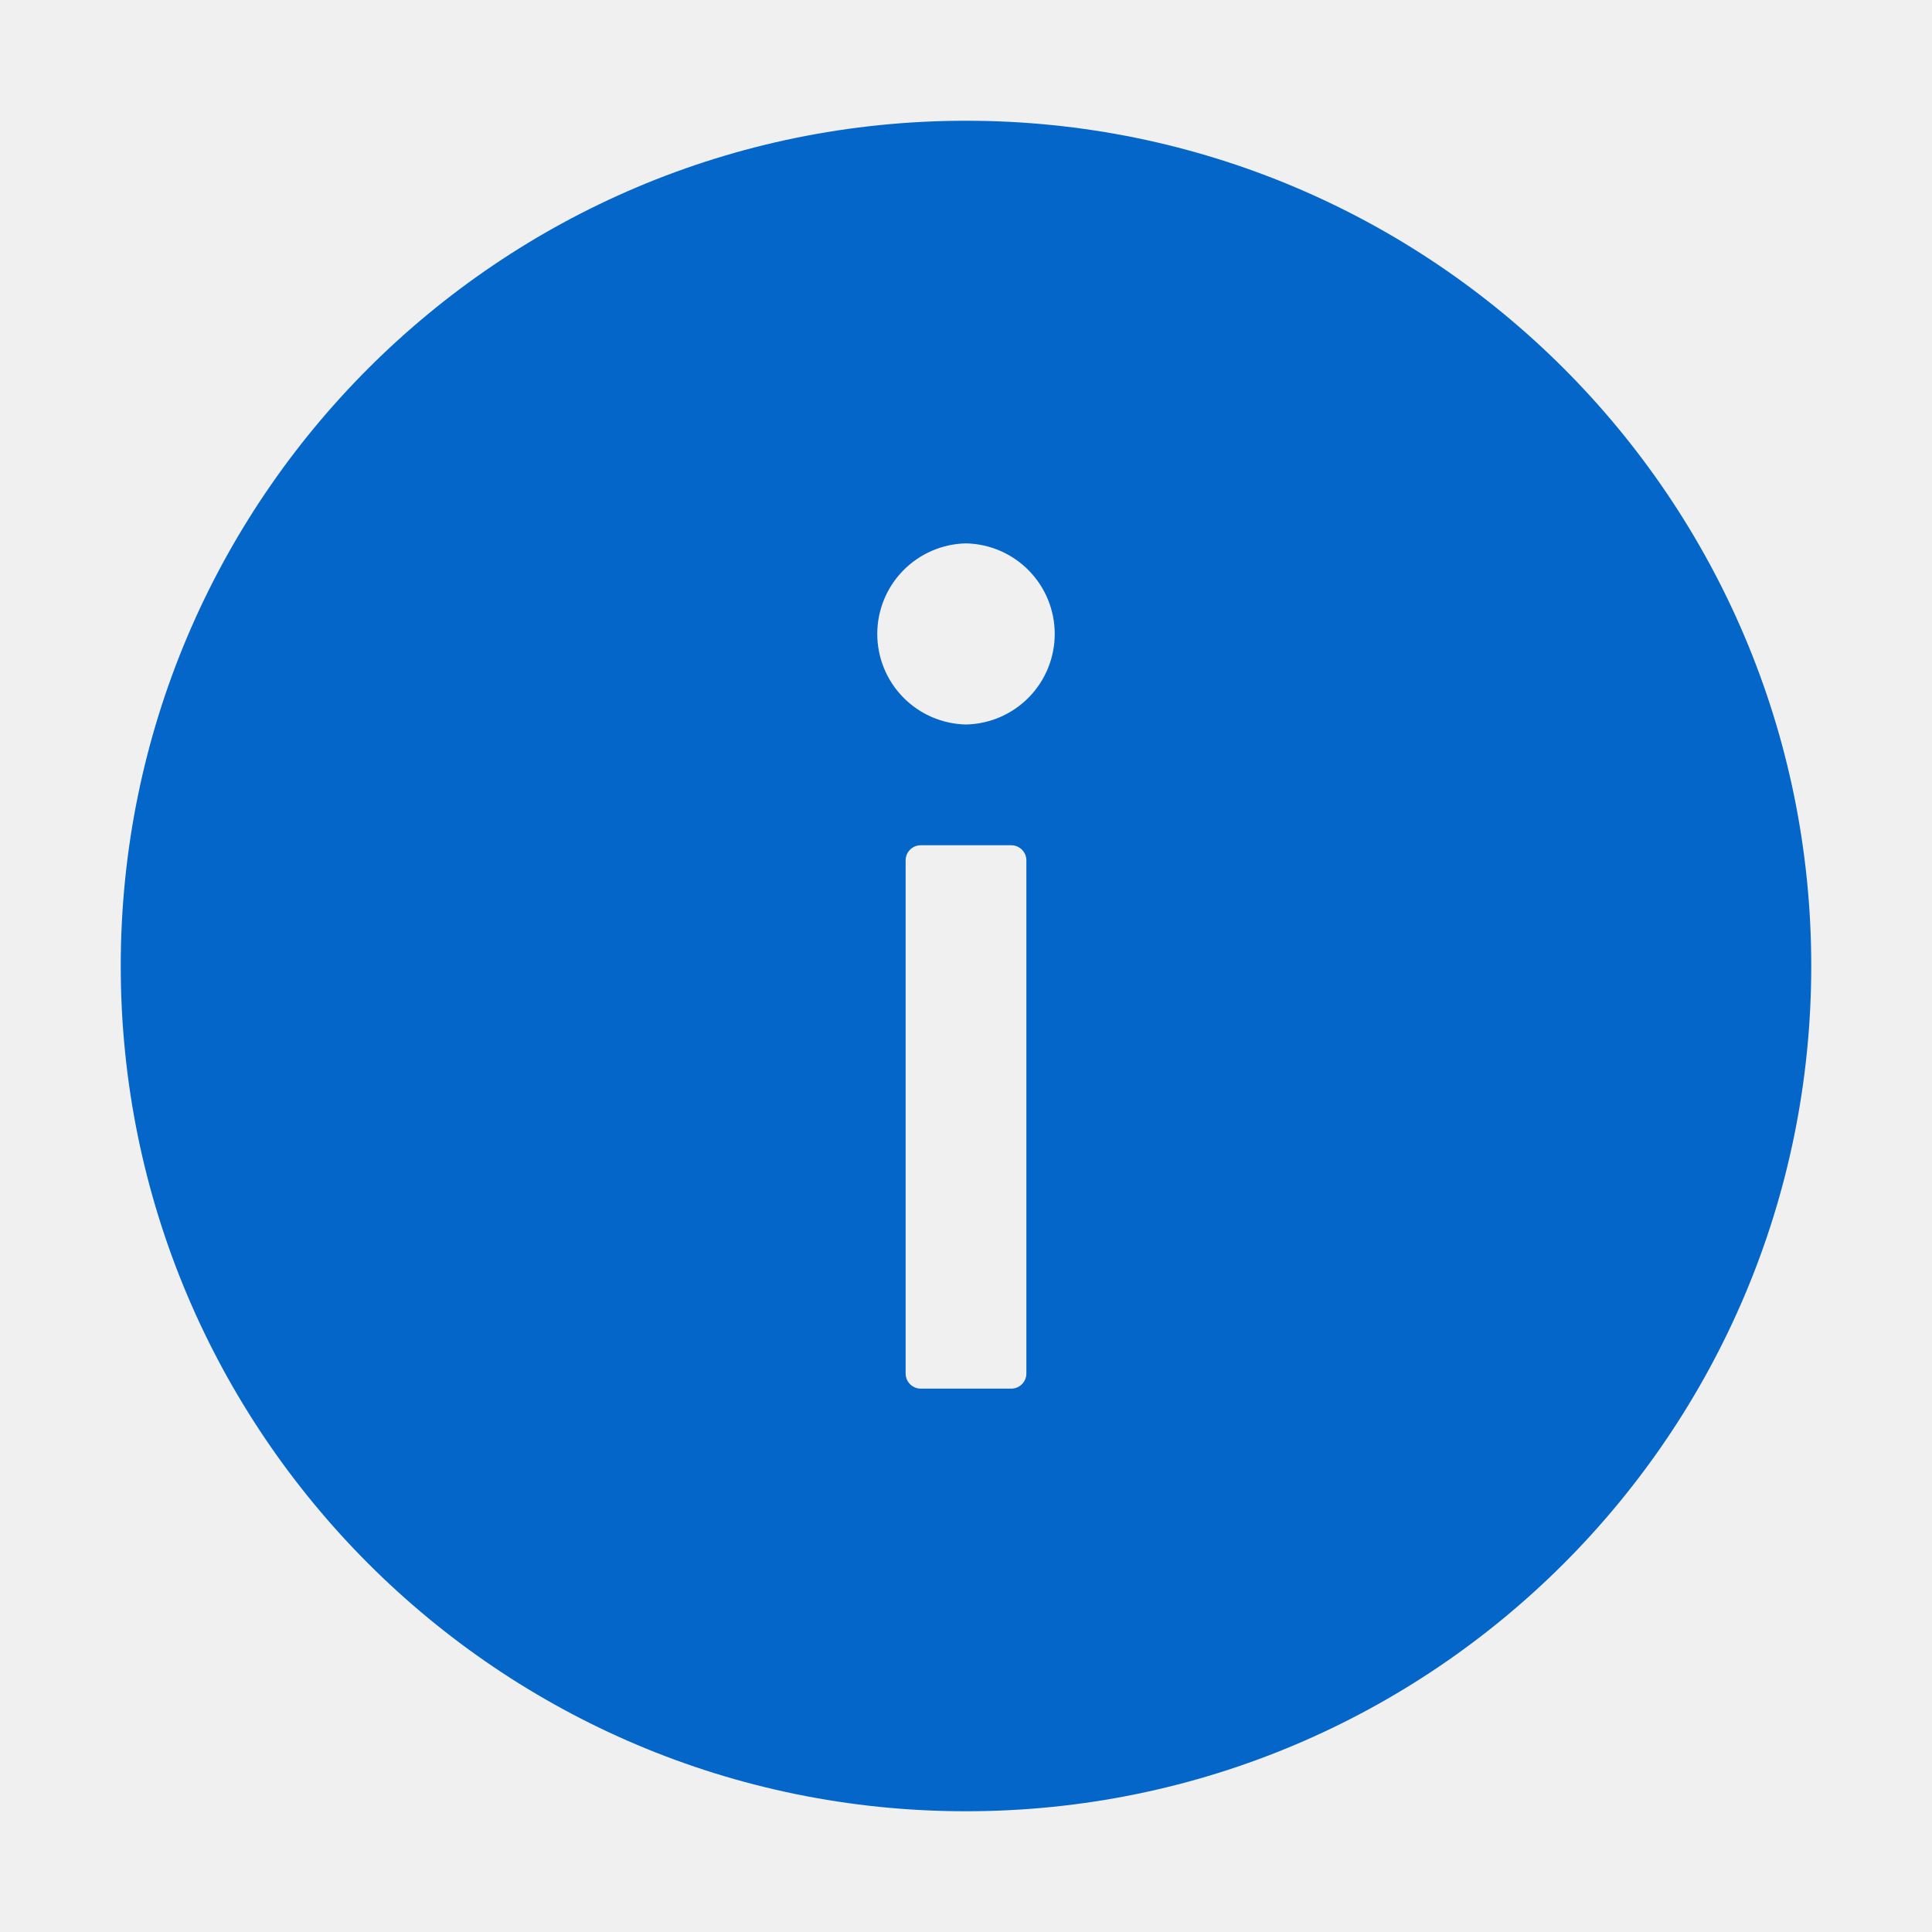
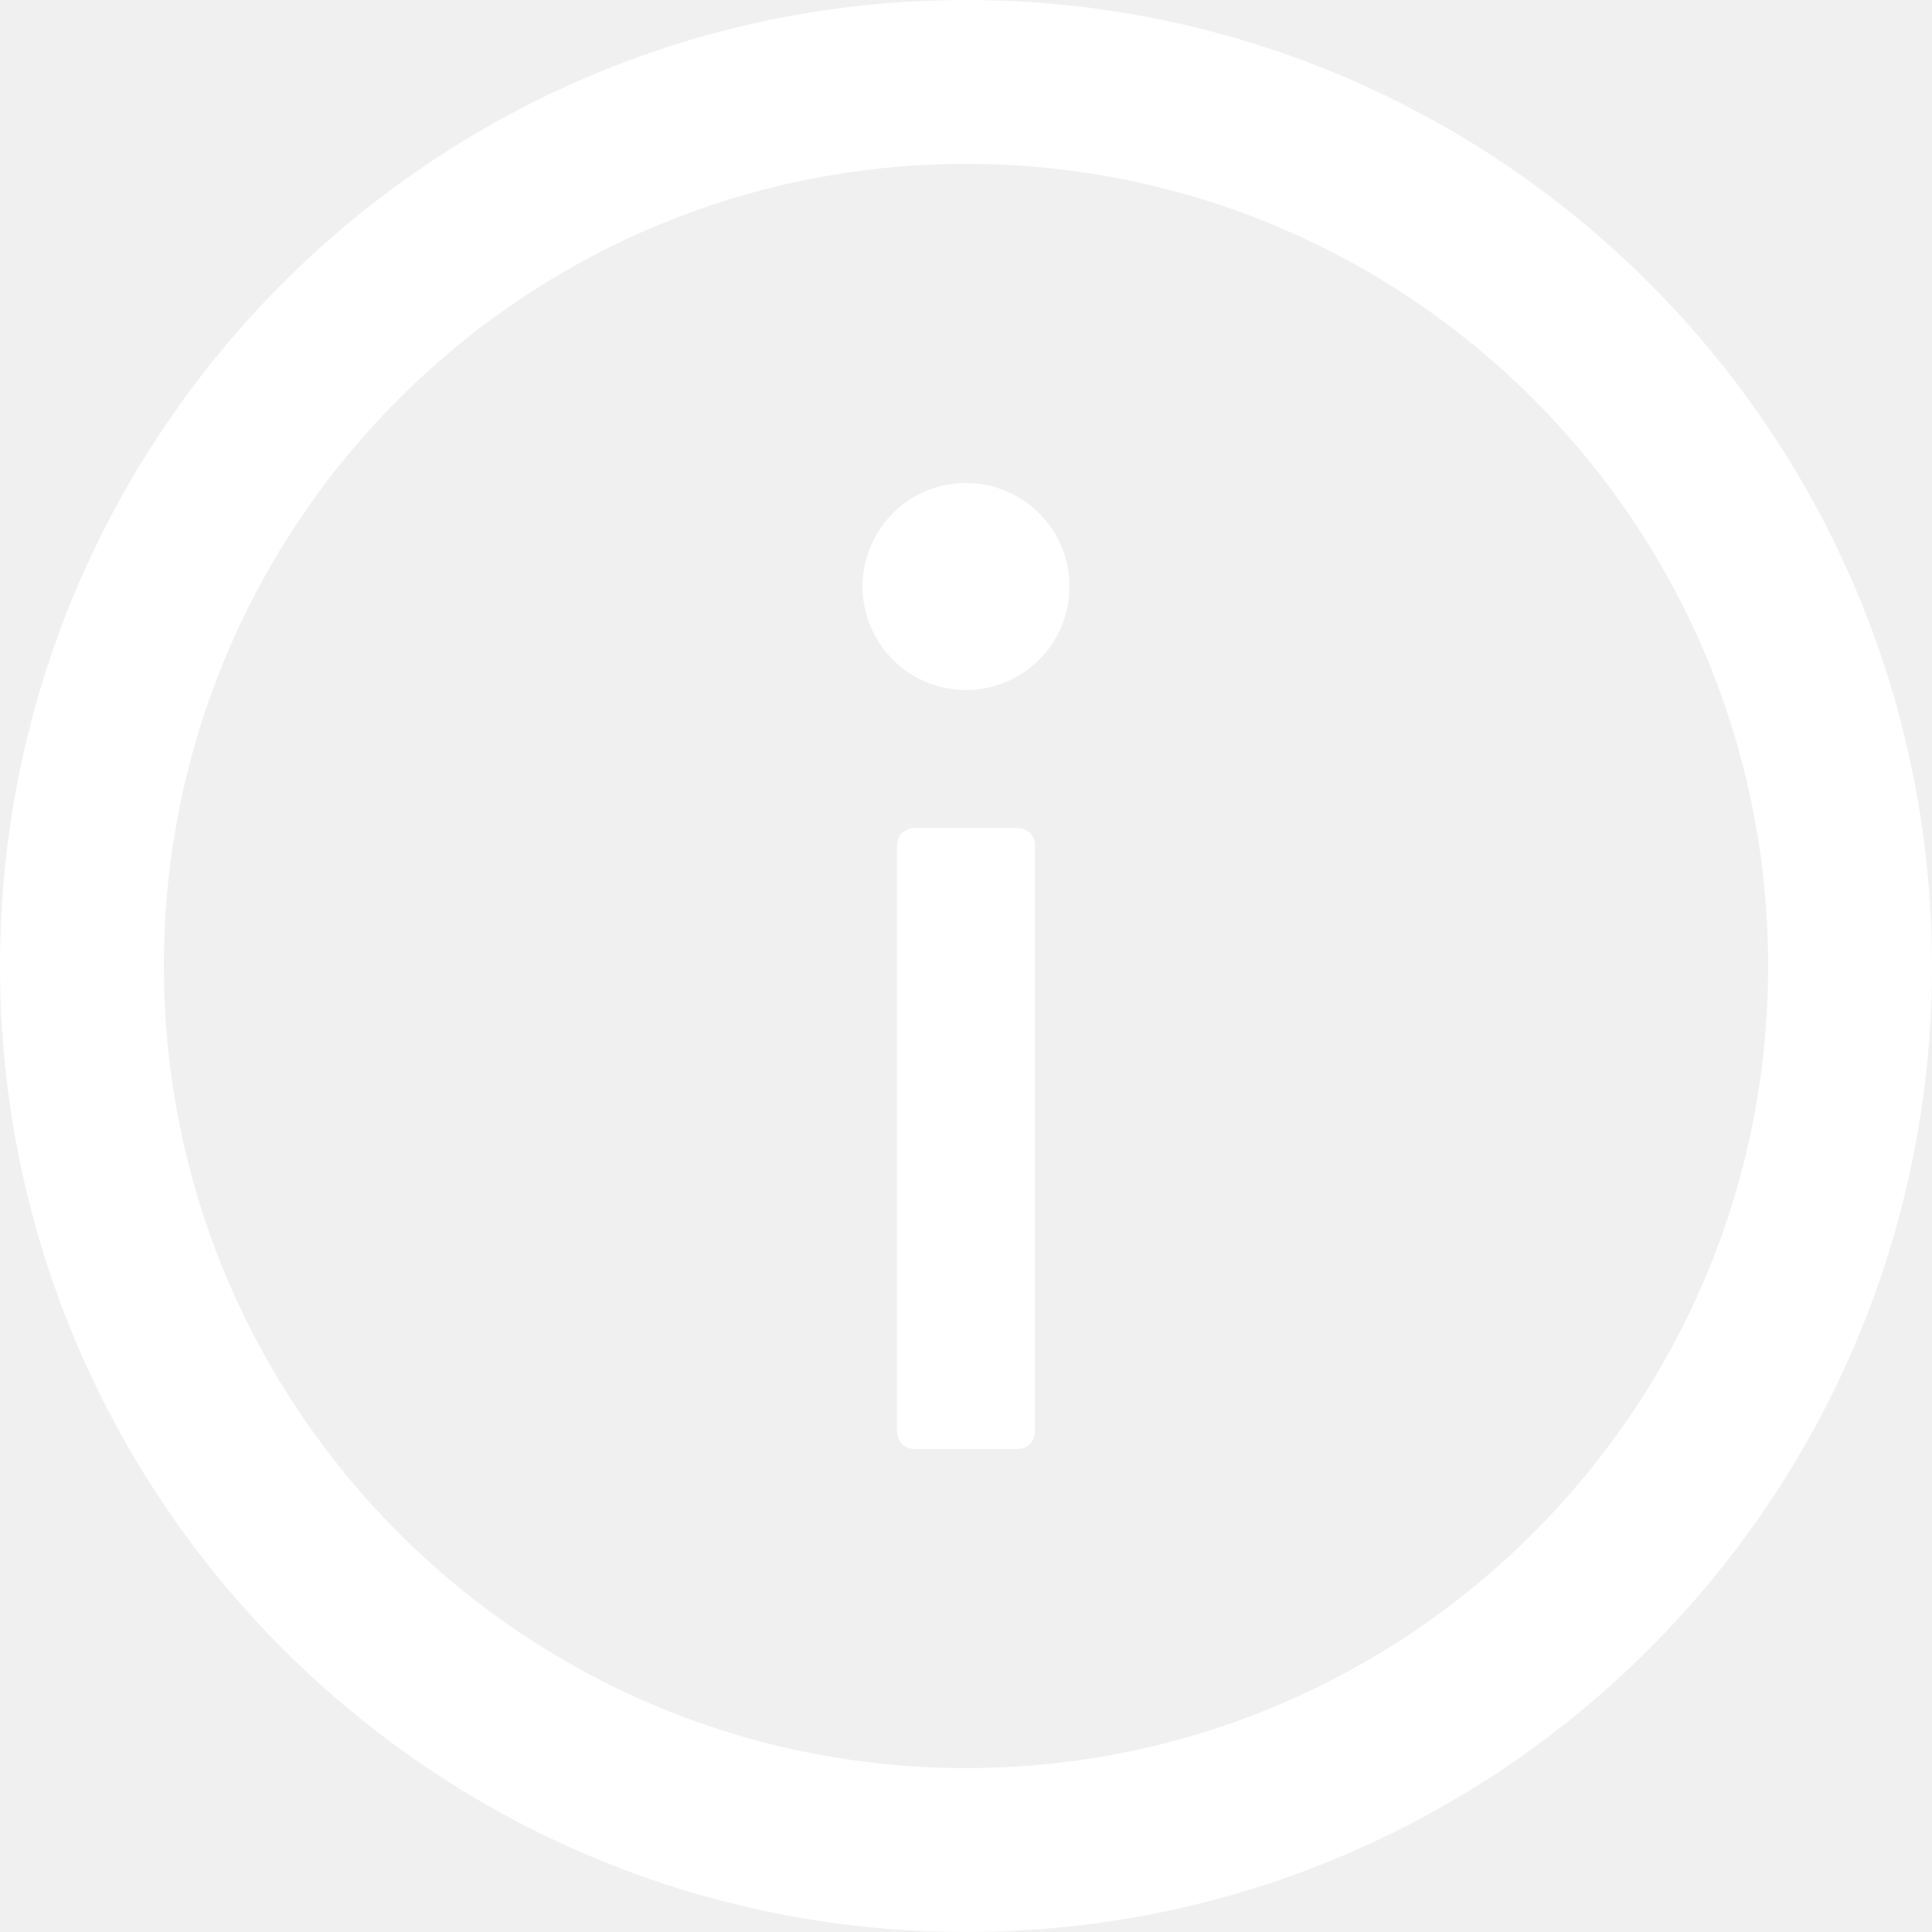
- <svg xmlns="http://www.w3.org/2000/svg" width="65" height="65" viewBox="0 0 329 329" fill="none">
-   <g clip-path="url(#clip0)">
-     <path d="M164.5 20.562C85.013 20.562 20.562 85.013 20.562 164.5C20.562 243.987 85.013 308.438 164.5 308.438C243.987 308.438 308.438 243.987 308.438 164.5C308.438 85.013 243.987 20.562 164.5 20.562ZM174.781 233.898C174.781 235.312 173.625 236.469 172.211 236.469H156.789C155.375 236.469 154.219 235.312 154.219 233.898V146.508C154.219 145.094 155.375 143.938 156.789 143.938H172.211C173.625 143.938 174.781 145.094 174.781 146.508V233.898ZM164.5 123.375C160.464 123.293 156.622 121.632 153.797 118.748C150.972 115.865 149.39 111.99 149.39 107.953C149.39 103.917 150.972 100.041 153.797 97.158C156.622 94.275 160.464 92.614 164.5 92.531C168.536 92.614 172.378 94.275 175.203 97.158C178.028 100.041 179.61 103.917 179.61 107.953C179.61 111.99 178.028 115.865 175.203 118.748C172.378 121.632 168.536 123.293 164.5 123.375Z" fill="#0466c8" />
-   </g>
-   <defs>
-     <clipPath id="clip0">
-       <rect width="329" height="329" fill="white" />
-     </clipPath>
-   </defs>
+ <svg xmlns="http://www.w3.org/2000/svg" width="56" height="56" viewBox="0 0 56 56" fill="none">
+   <path d="M28 0C12.537 0 0 12.537 0 28C0 43.462 12.537 56 28 56C43.462 56 56 43.462 56 28C56 12.537 43.462 0 28 0ZM28 51.25C15.162 51.25 4.75 40.837 4.75 28C4.75 15.162 15.162 4.75 28 4.75C40.837 4.75 51.25 15.162 51.25 28C51.25 40.837 40.837 51.25 28 51.25Z" fill="white" />
+   <path d="M25 17C25 17.796 25.316 18.559 25.879 19.121C26.441 19.684 27.204 20 28 20C28.796 20 29.559 19.684 30.121 19.121C30.684 18.559 31 17.796 31 17C31 16.204 30.684 15.441 30.121 14.879C29.559 14.316 28.796 14 28 14C27.204 14 26.441 14.316 25.879 14.879C25.316 15.441 25 16.204 25 17V17ZM29.5 24H26.5C26.225 24 26 24.225 26 24.5V41.5C26 41.775 26.225 42 26.5 42H29.5C29.775 42 30 41.775 30 41.5V24.5C30 24.225 29.775 24 29.5 24Z" fill="white" />
</svg>
